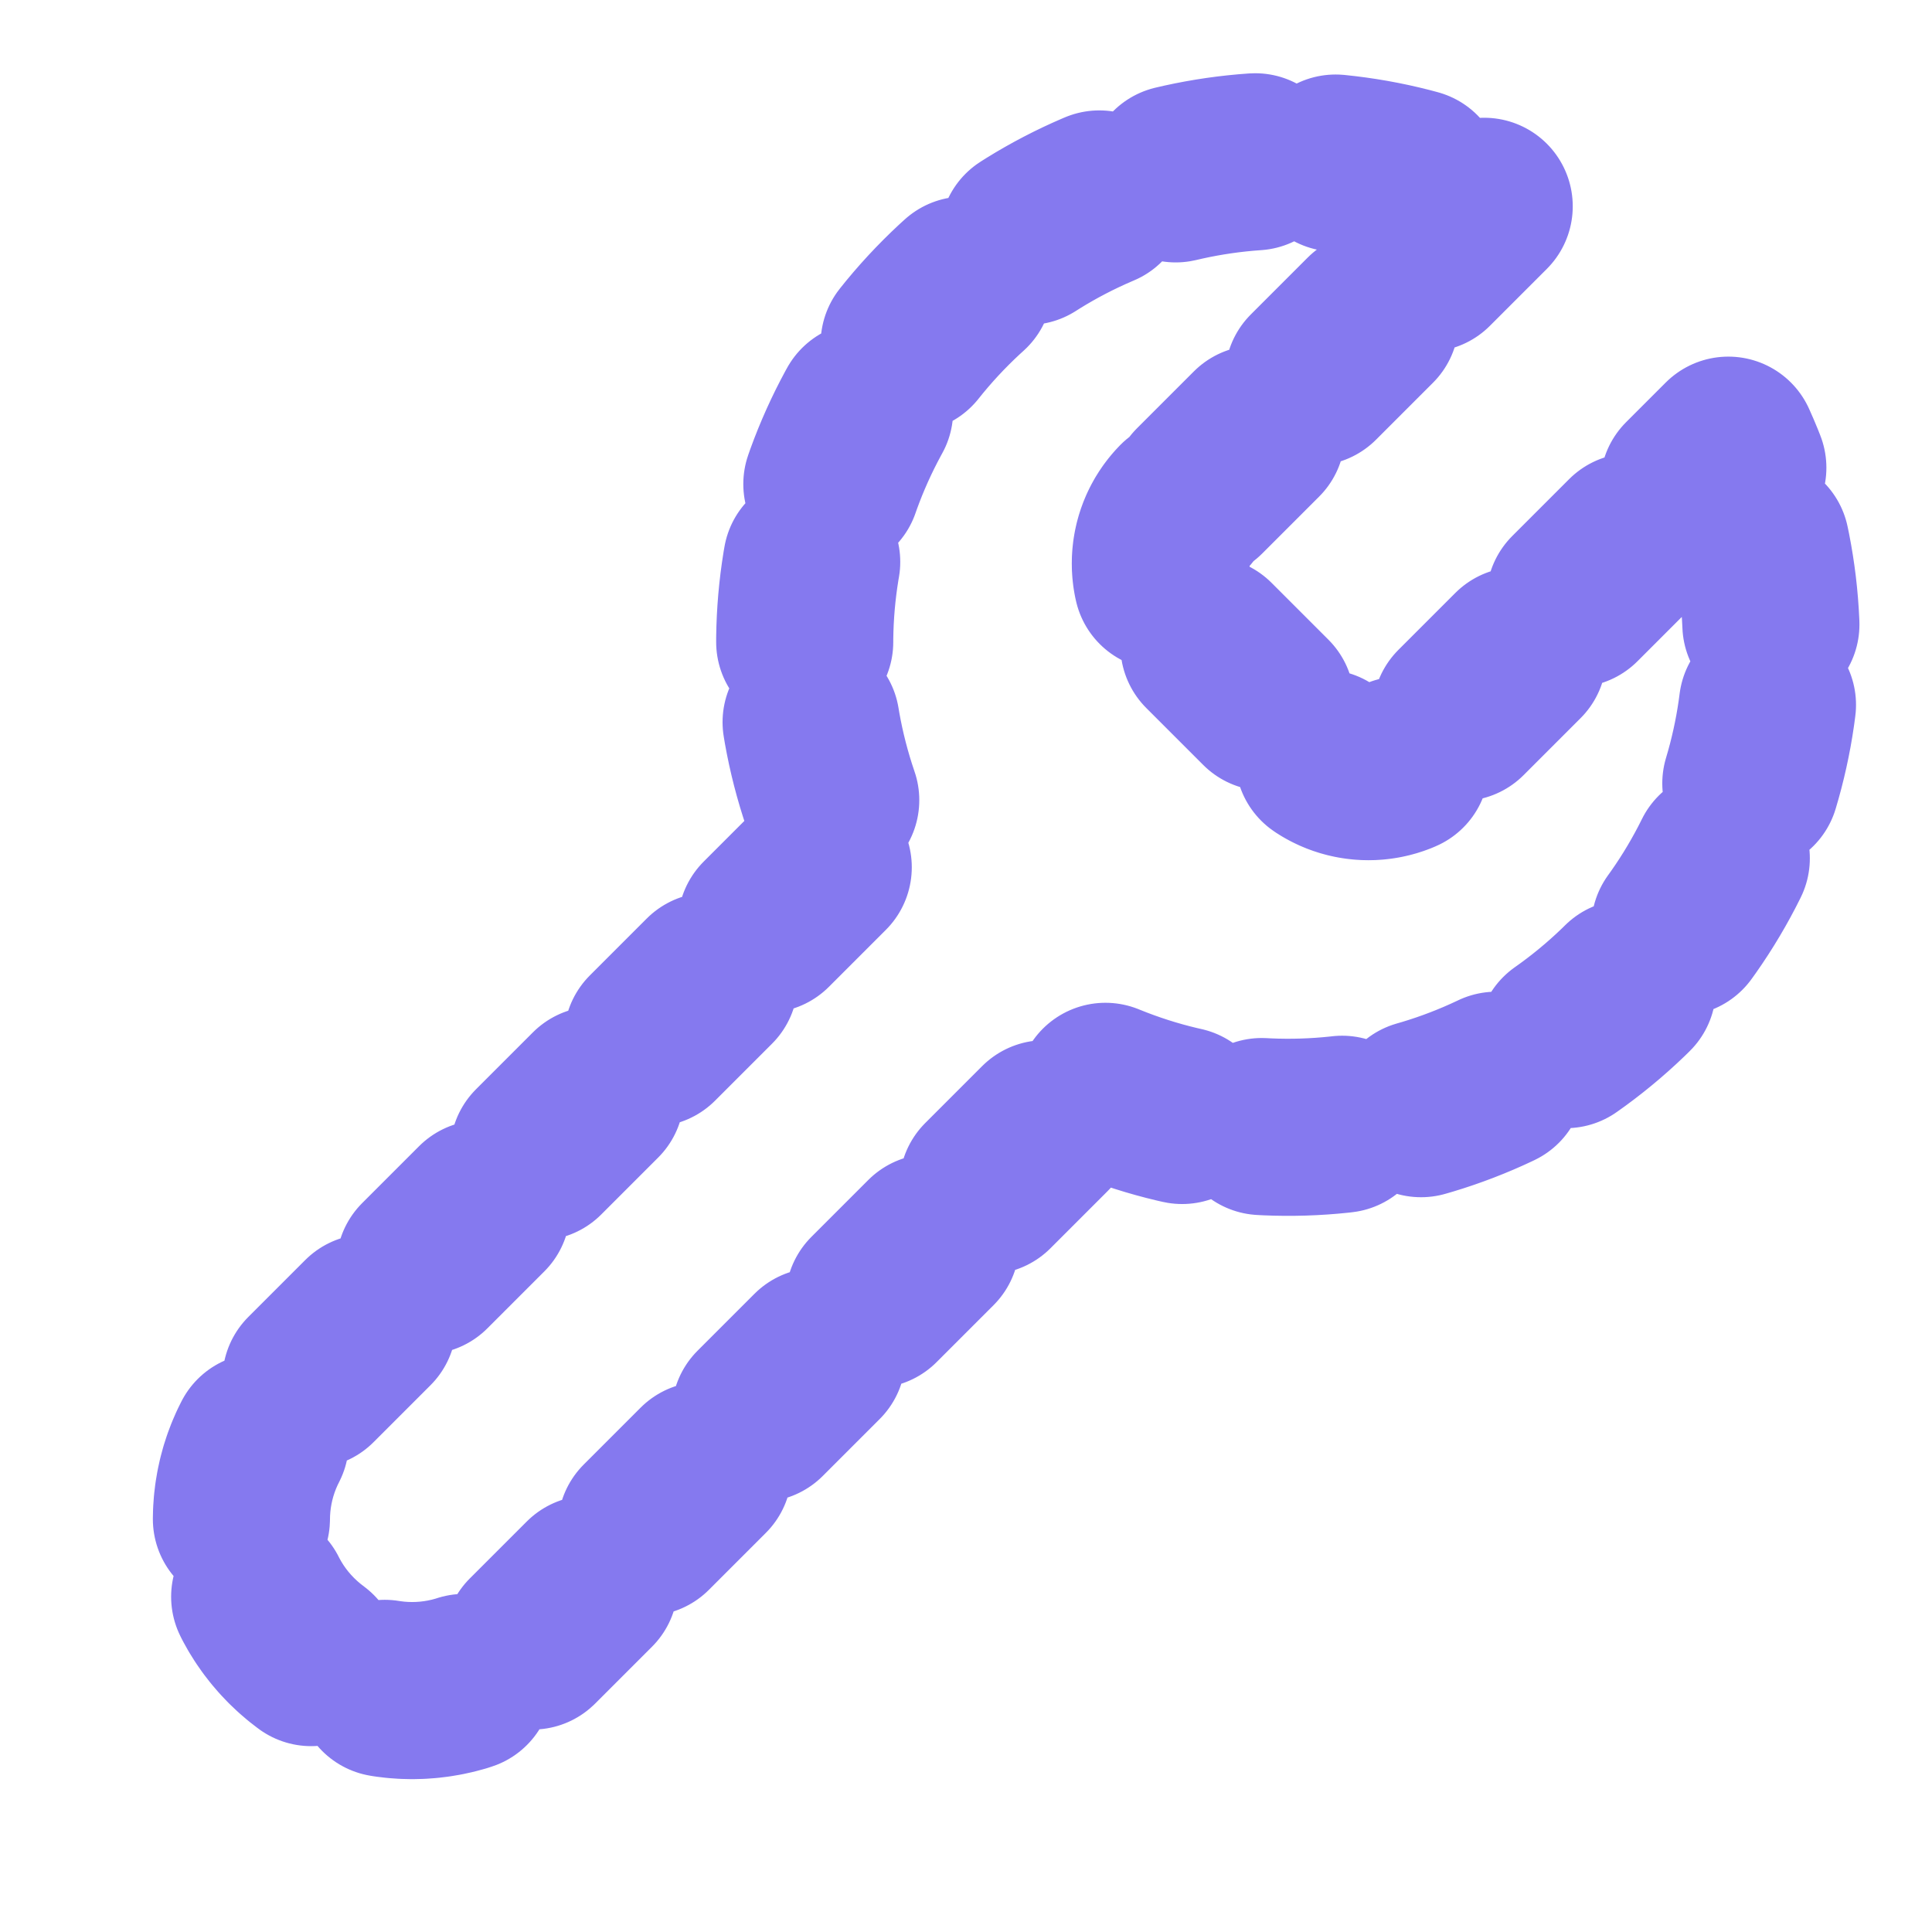
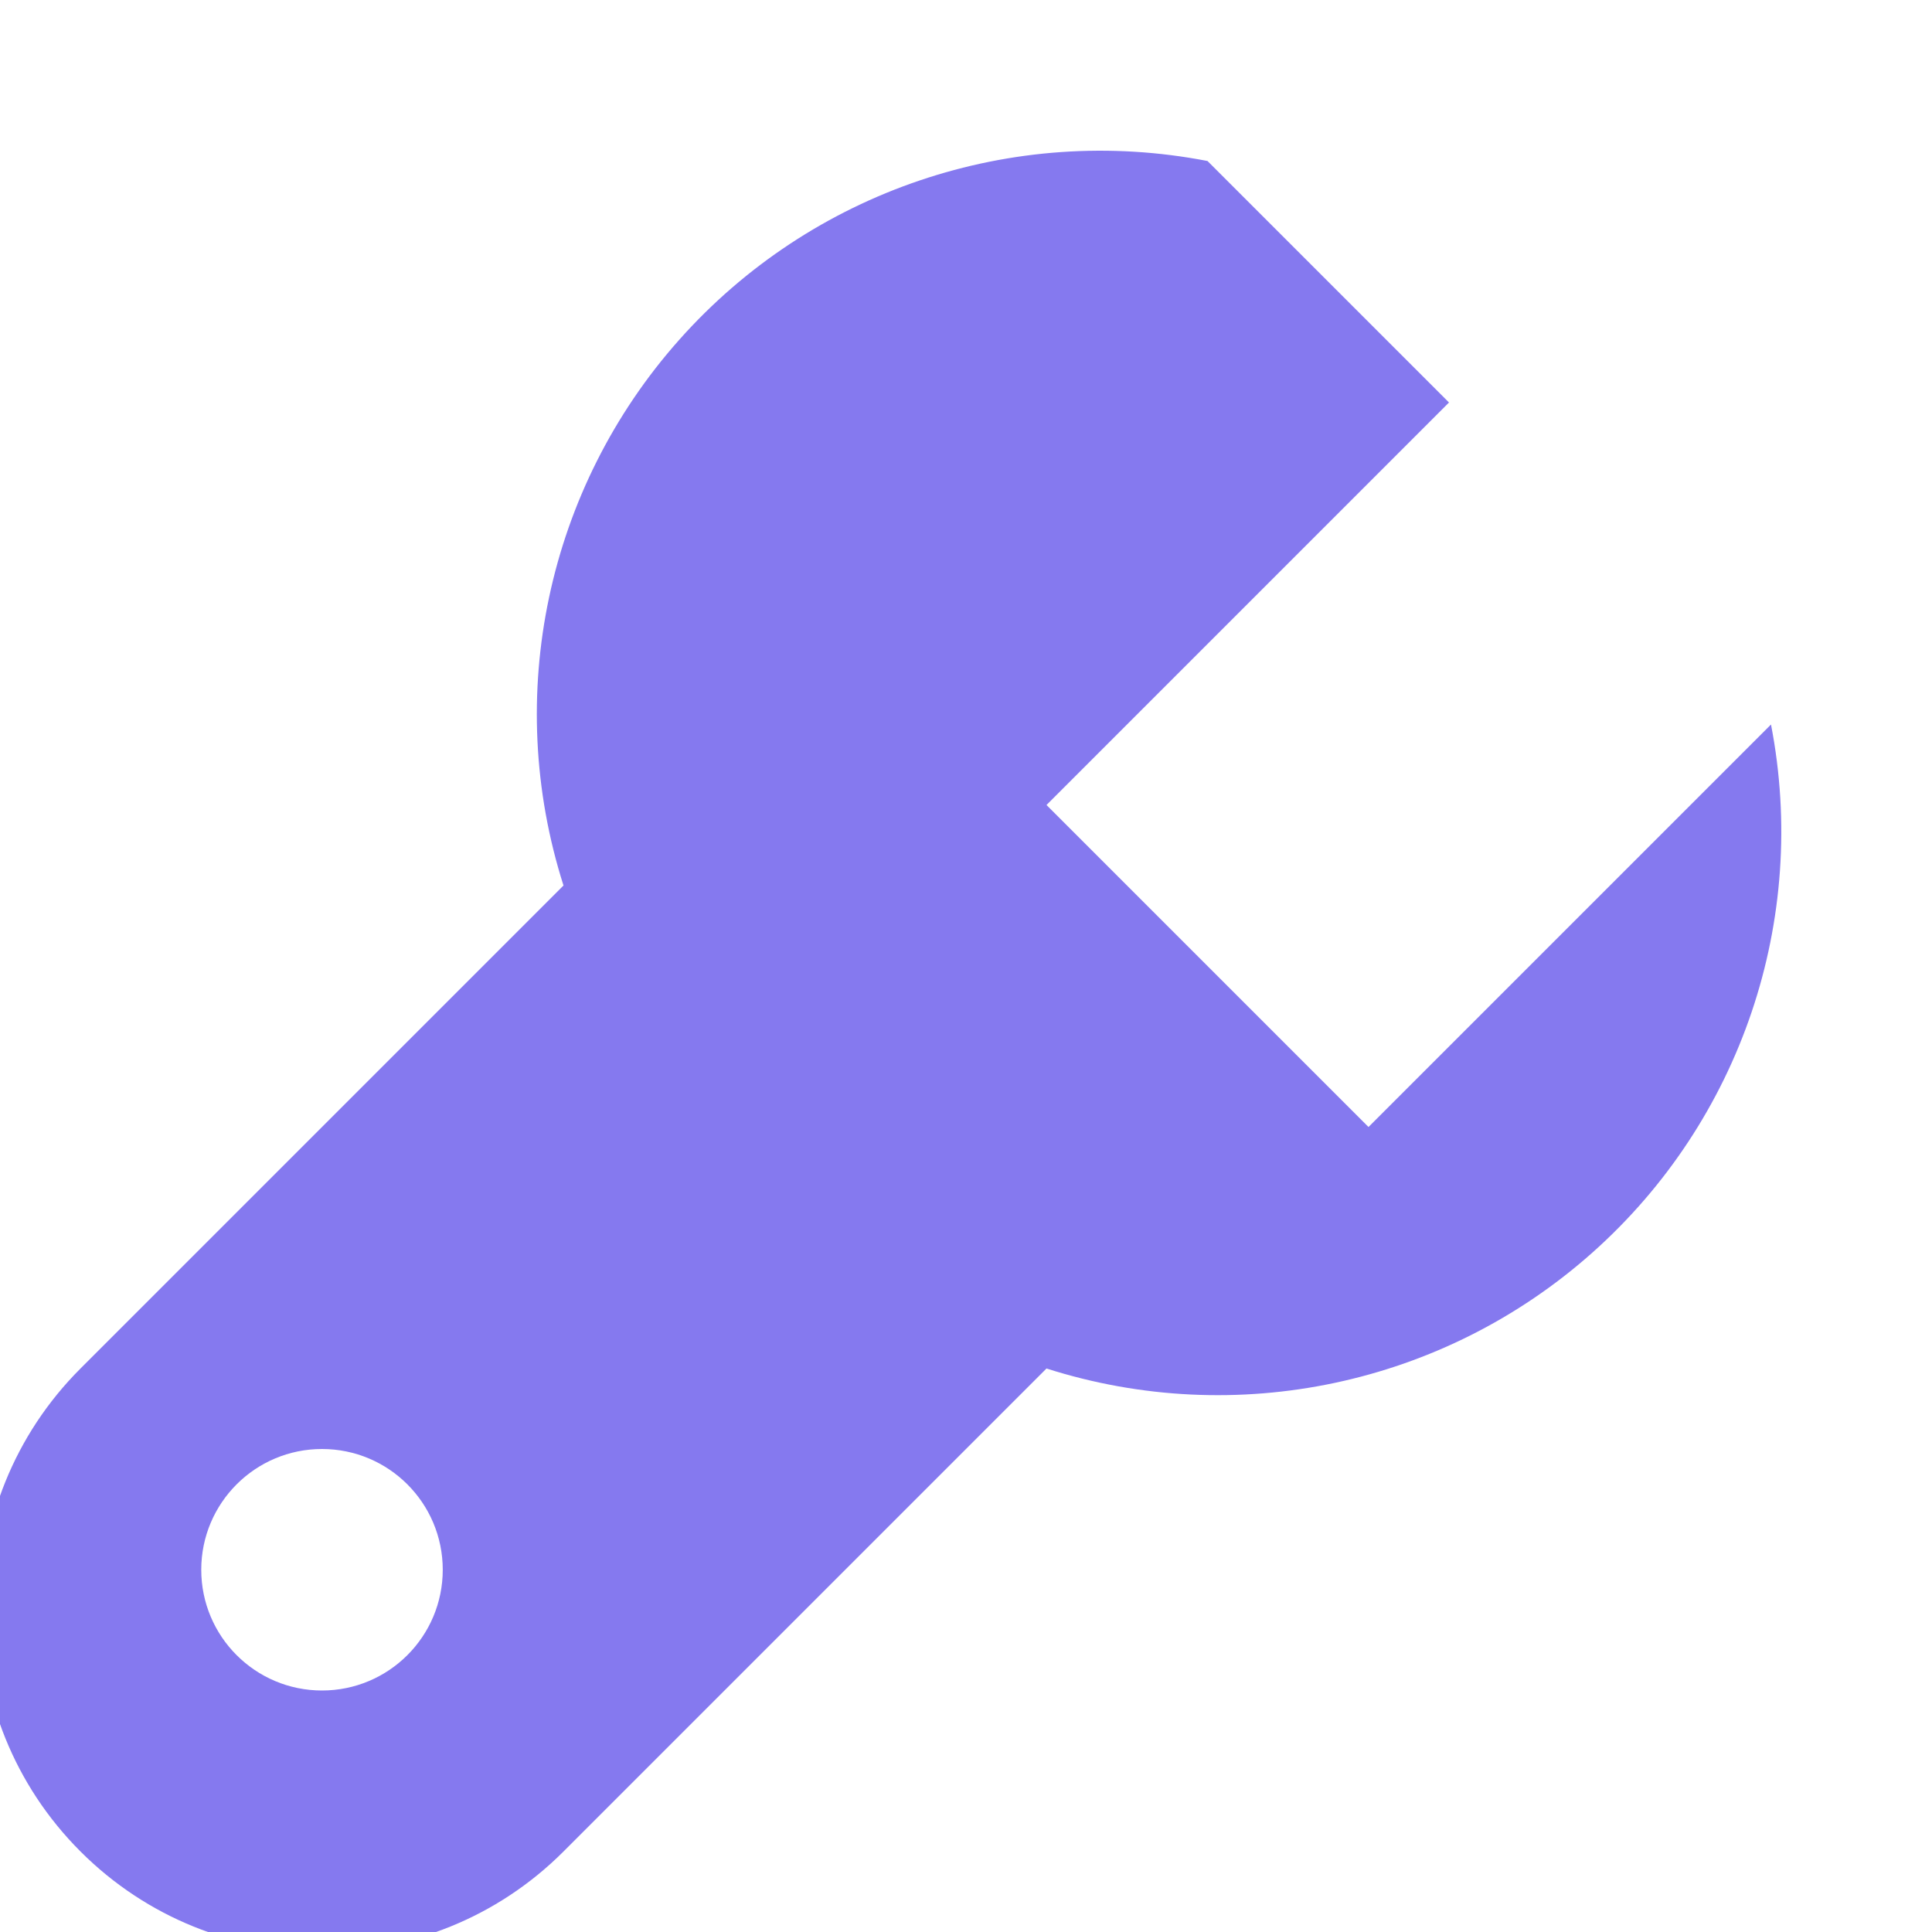
- <svg xmlns="http://www.w3.org/2000/svg" width="32" height="32" viewBox="0 0 24 24" fill="none" stroke="#8579ef" stroke-width="2.2" stroke-linecap="round" stroke-linejoin="round" role="img" aria-label="Staff">
-   <path d="M14.7 6.3a1 1 0 0 0 0 1.4l1.6 1.6a1 1 0 0 0 1.4 0l3.77-3.77a6 6 0 0 1-7.94 7.94l-6.91 6.91a2.12 2.12 0 0 1-3-3l6.91-6.91a6 6 0 0 1 7.94-7.94l-3.76 3.76z" pathLength="1" stroke-dasharray="1" stroke-dashoffset="0">
+ <svg xmlns="http://www.w3.org/2000/svg" width="32" height="32" viewBox="0 0 24 24" role="img" aria-label="Staff">
+   <path fill="#8579ef" fill-rule="evenodd" d="M15 2a7 7 0 0 0-8 9L1 17a4 4 0 0 0 6 6l6-6a7 7 0 0 0 9-8l-5 5-4-4 5-5z M4 18a1.5 1.5 0 1 1 0 3 1.5 1.5 0 1 1 0-3" pathLength="1" stroke-dasharray="1" stroke-dashoffset="0">
    <animate attributeName="stroke-dashoffset" values="0;0;1;0;0" keyTimes="0;0.12;0.28;0.58;1" dur="3.8s" begin="0.0s" repeatCount="indefinite" />
    <animate attributeName="opacity" values="0.55;1;1" keyTimes="0;0.28;1" dur="3.8s" begin="0.0s" repeatCount="indefinite" />
+     <animateTransform attributeName="transform" type="translate" values="0 0;0 -0.7;0 0" keyTimes="0;0.5;1" dur="3.2s" repeatCount="indefinite" />
  </path>
</svg>
